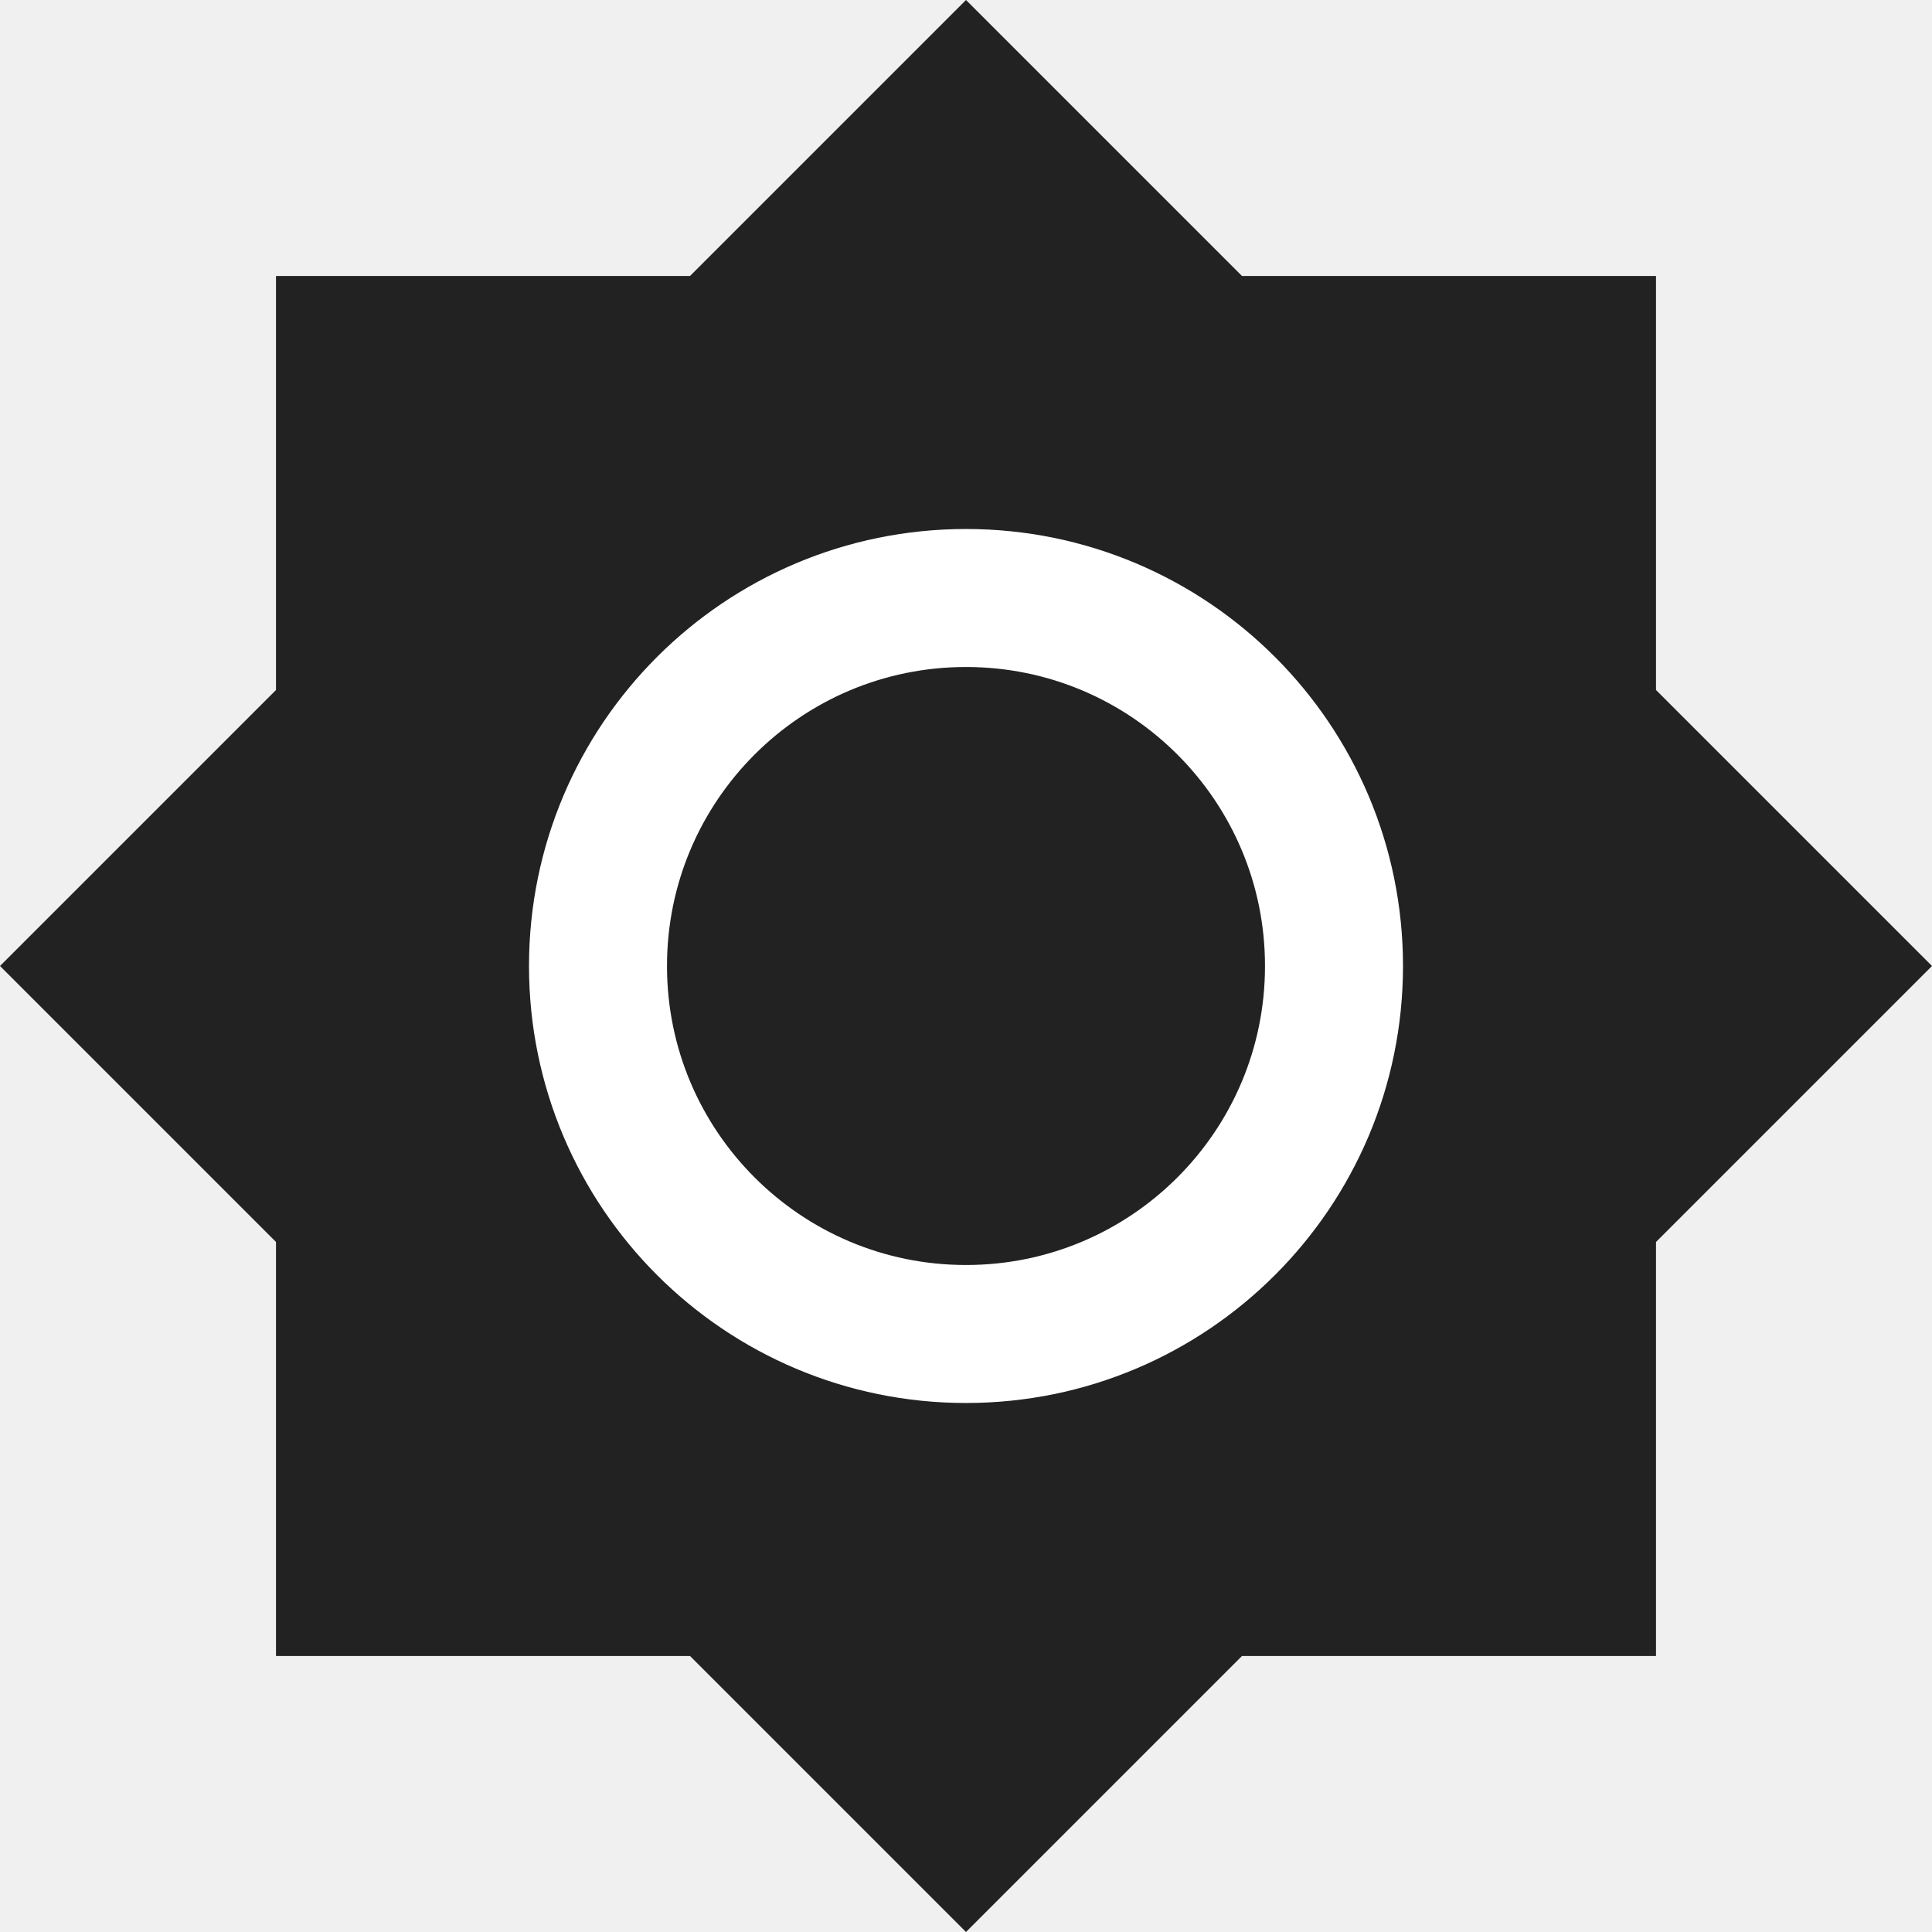
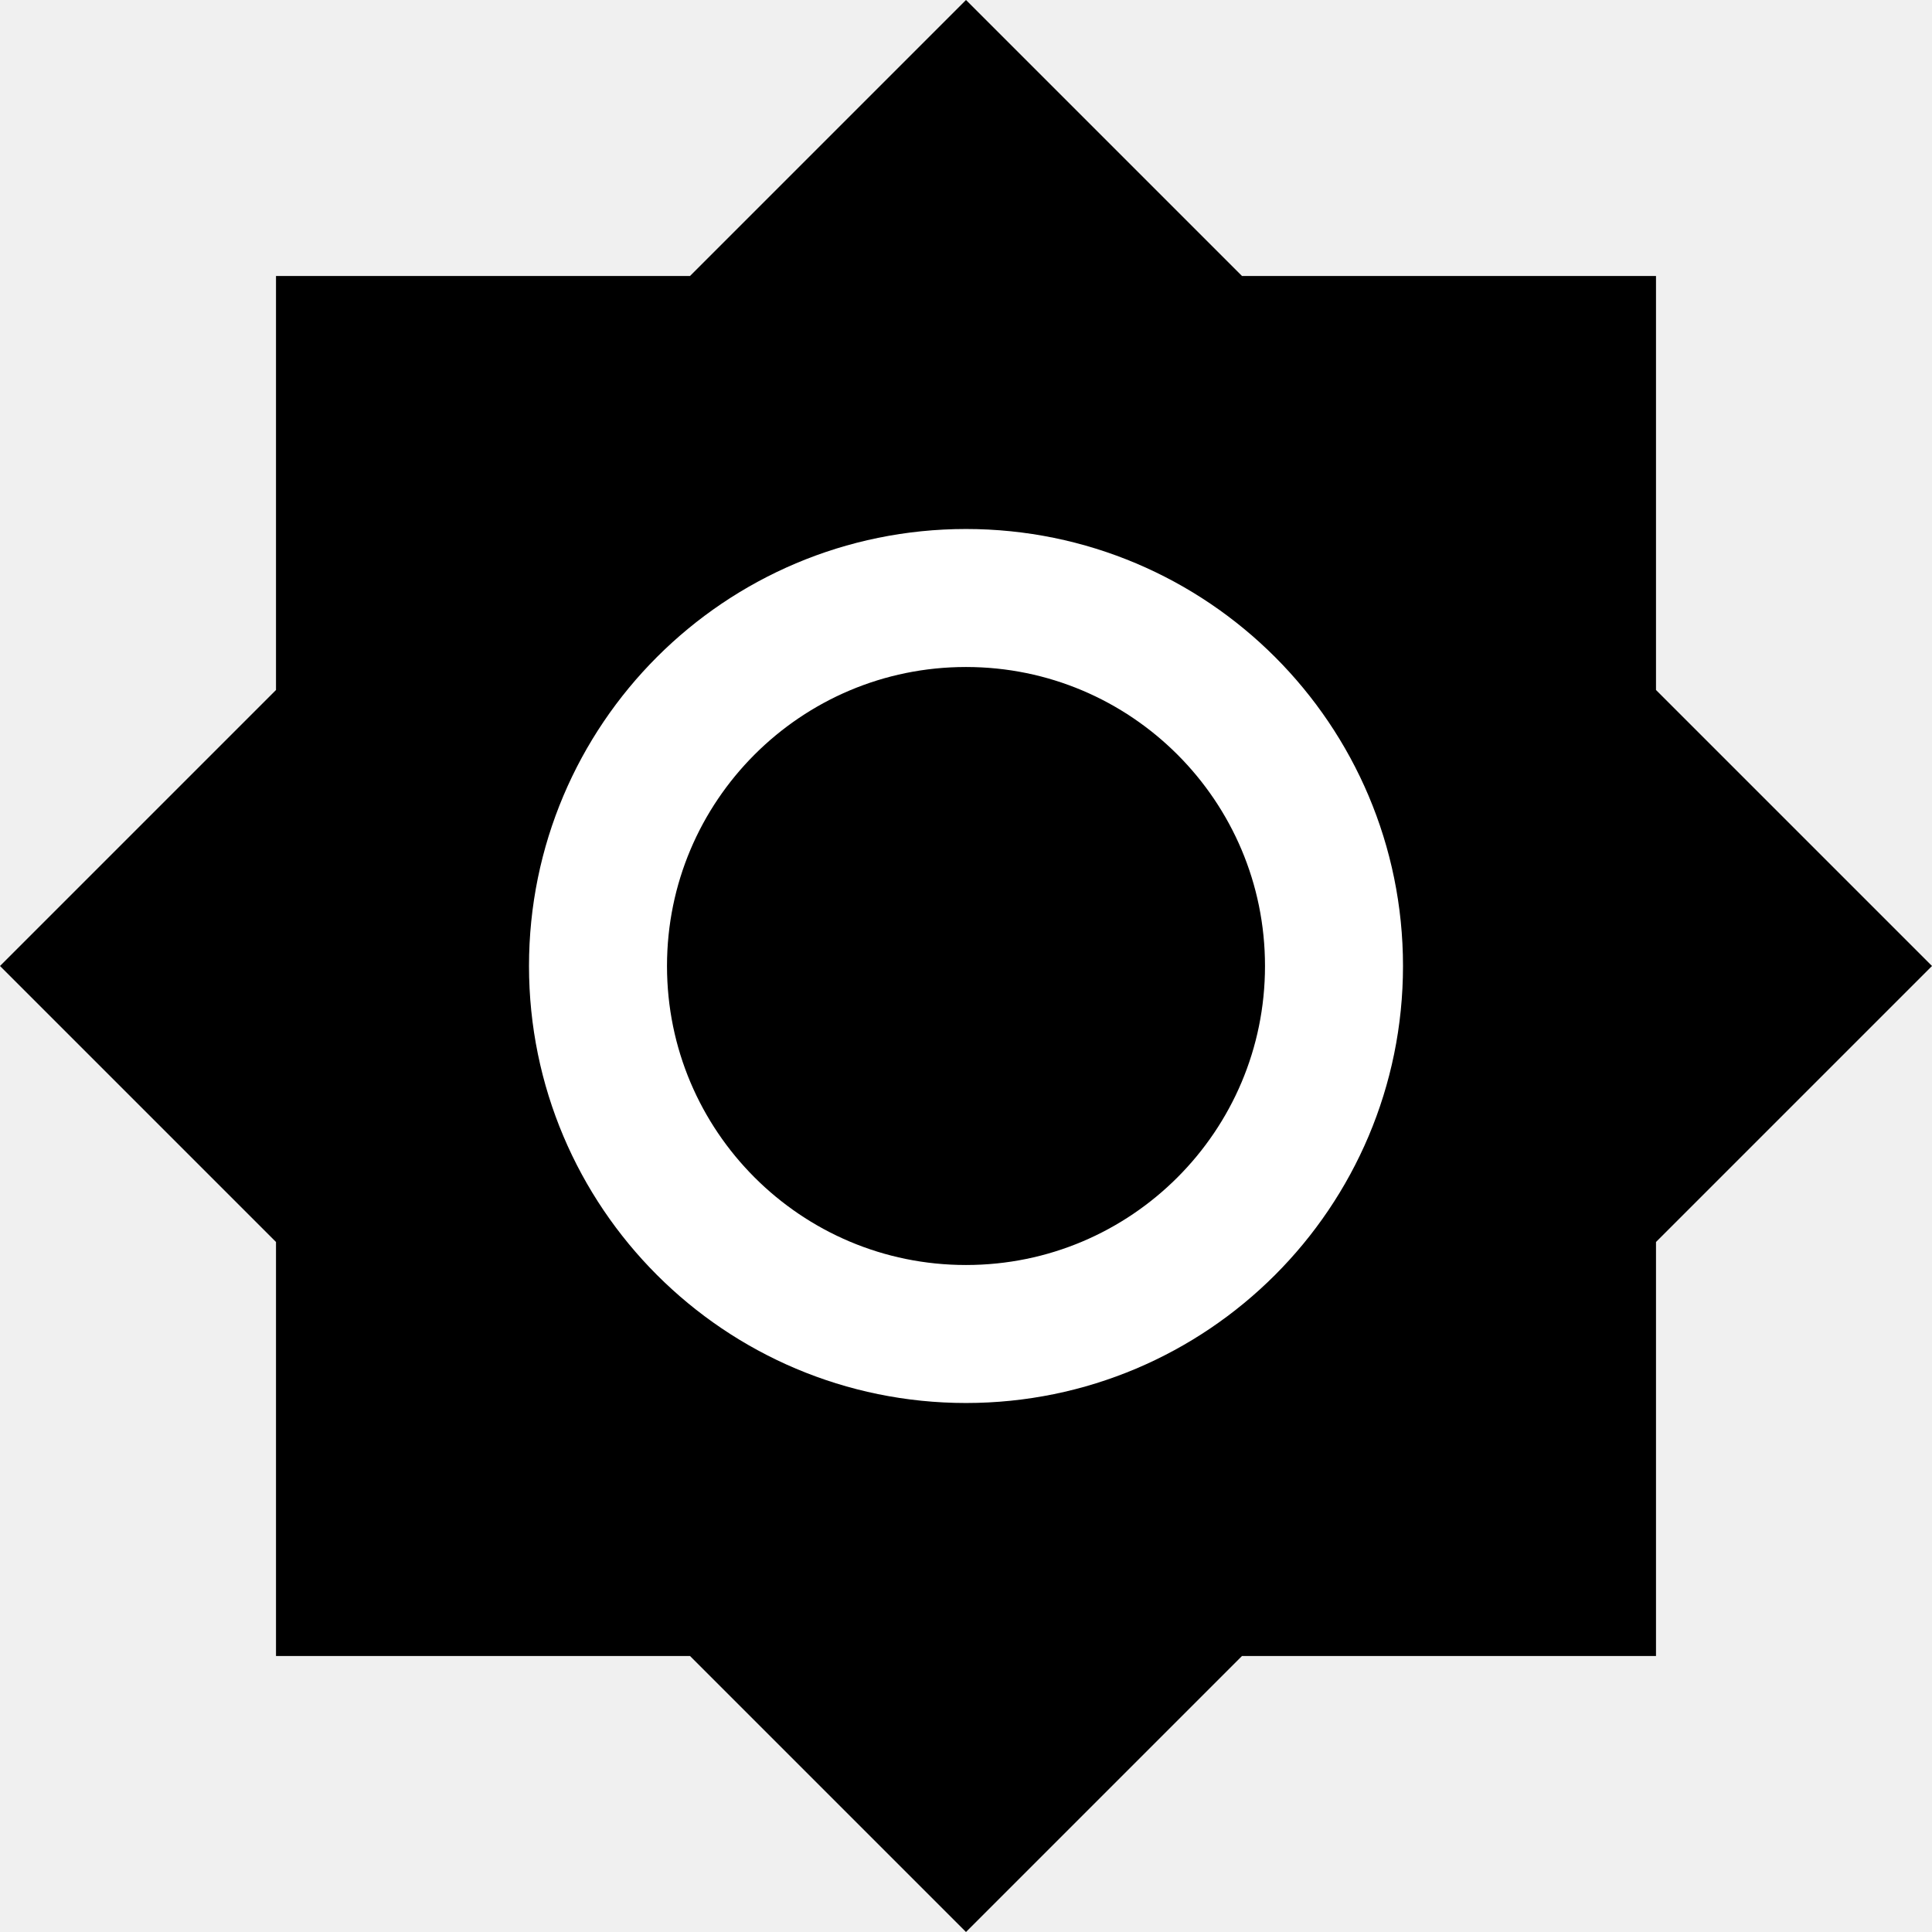
<svg xmlns="http://www.w3.org/2000/svg" width="21" height="21">
-   <g fill="none" fill-rule="evenodd">
-     <path fill="#222" fill-rule="nonzero" d="M21 10.5l-3 3V18h-4.5l-3 3-3-3H3v-4.5l-3-3 3-3V3h4.5l3-3 3 3H18v4.5z" />
+   <g fill-rule="evenodd">
+     <path fill-rule="nonzero" d="M21 10.5l-3 3V18h-4.5l-3 3-3-3H3v-4.5l-3-3 3-3V3h4.5l3-3 3 3H18v4.5z" />
    <circle cx="10.5" cy="10.5" r="4" stroke="#FFF" stroke-width="1.5" />
  </g>
</svg>
